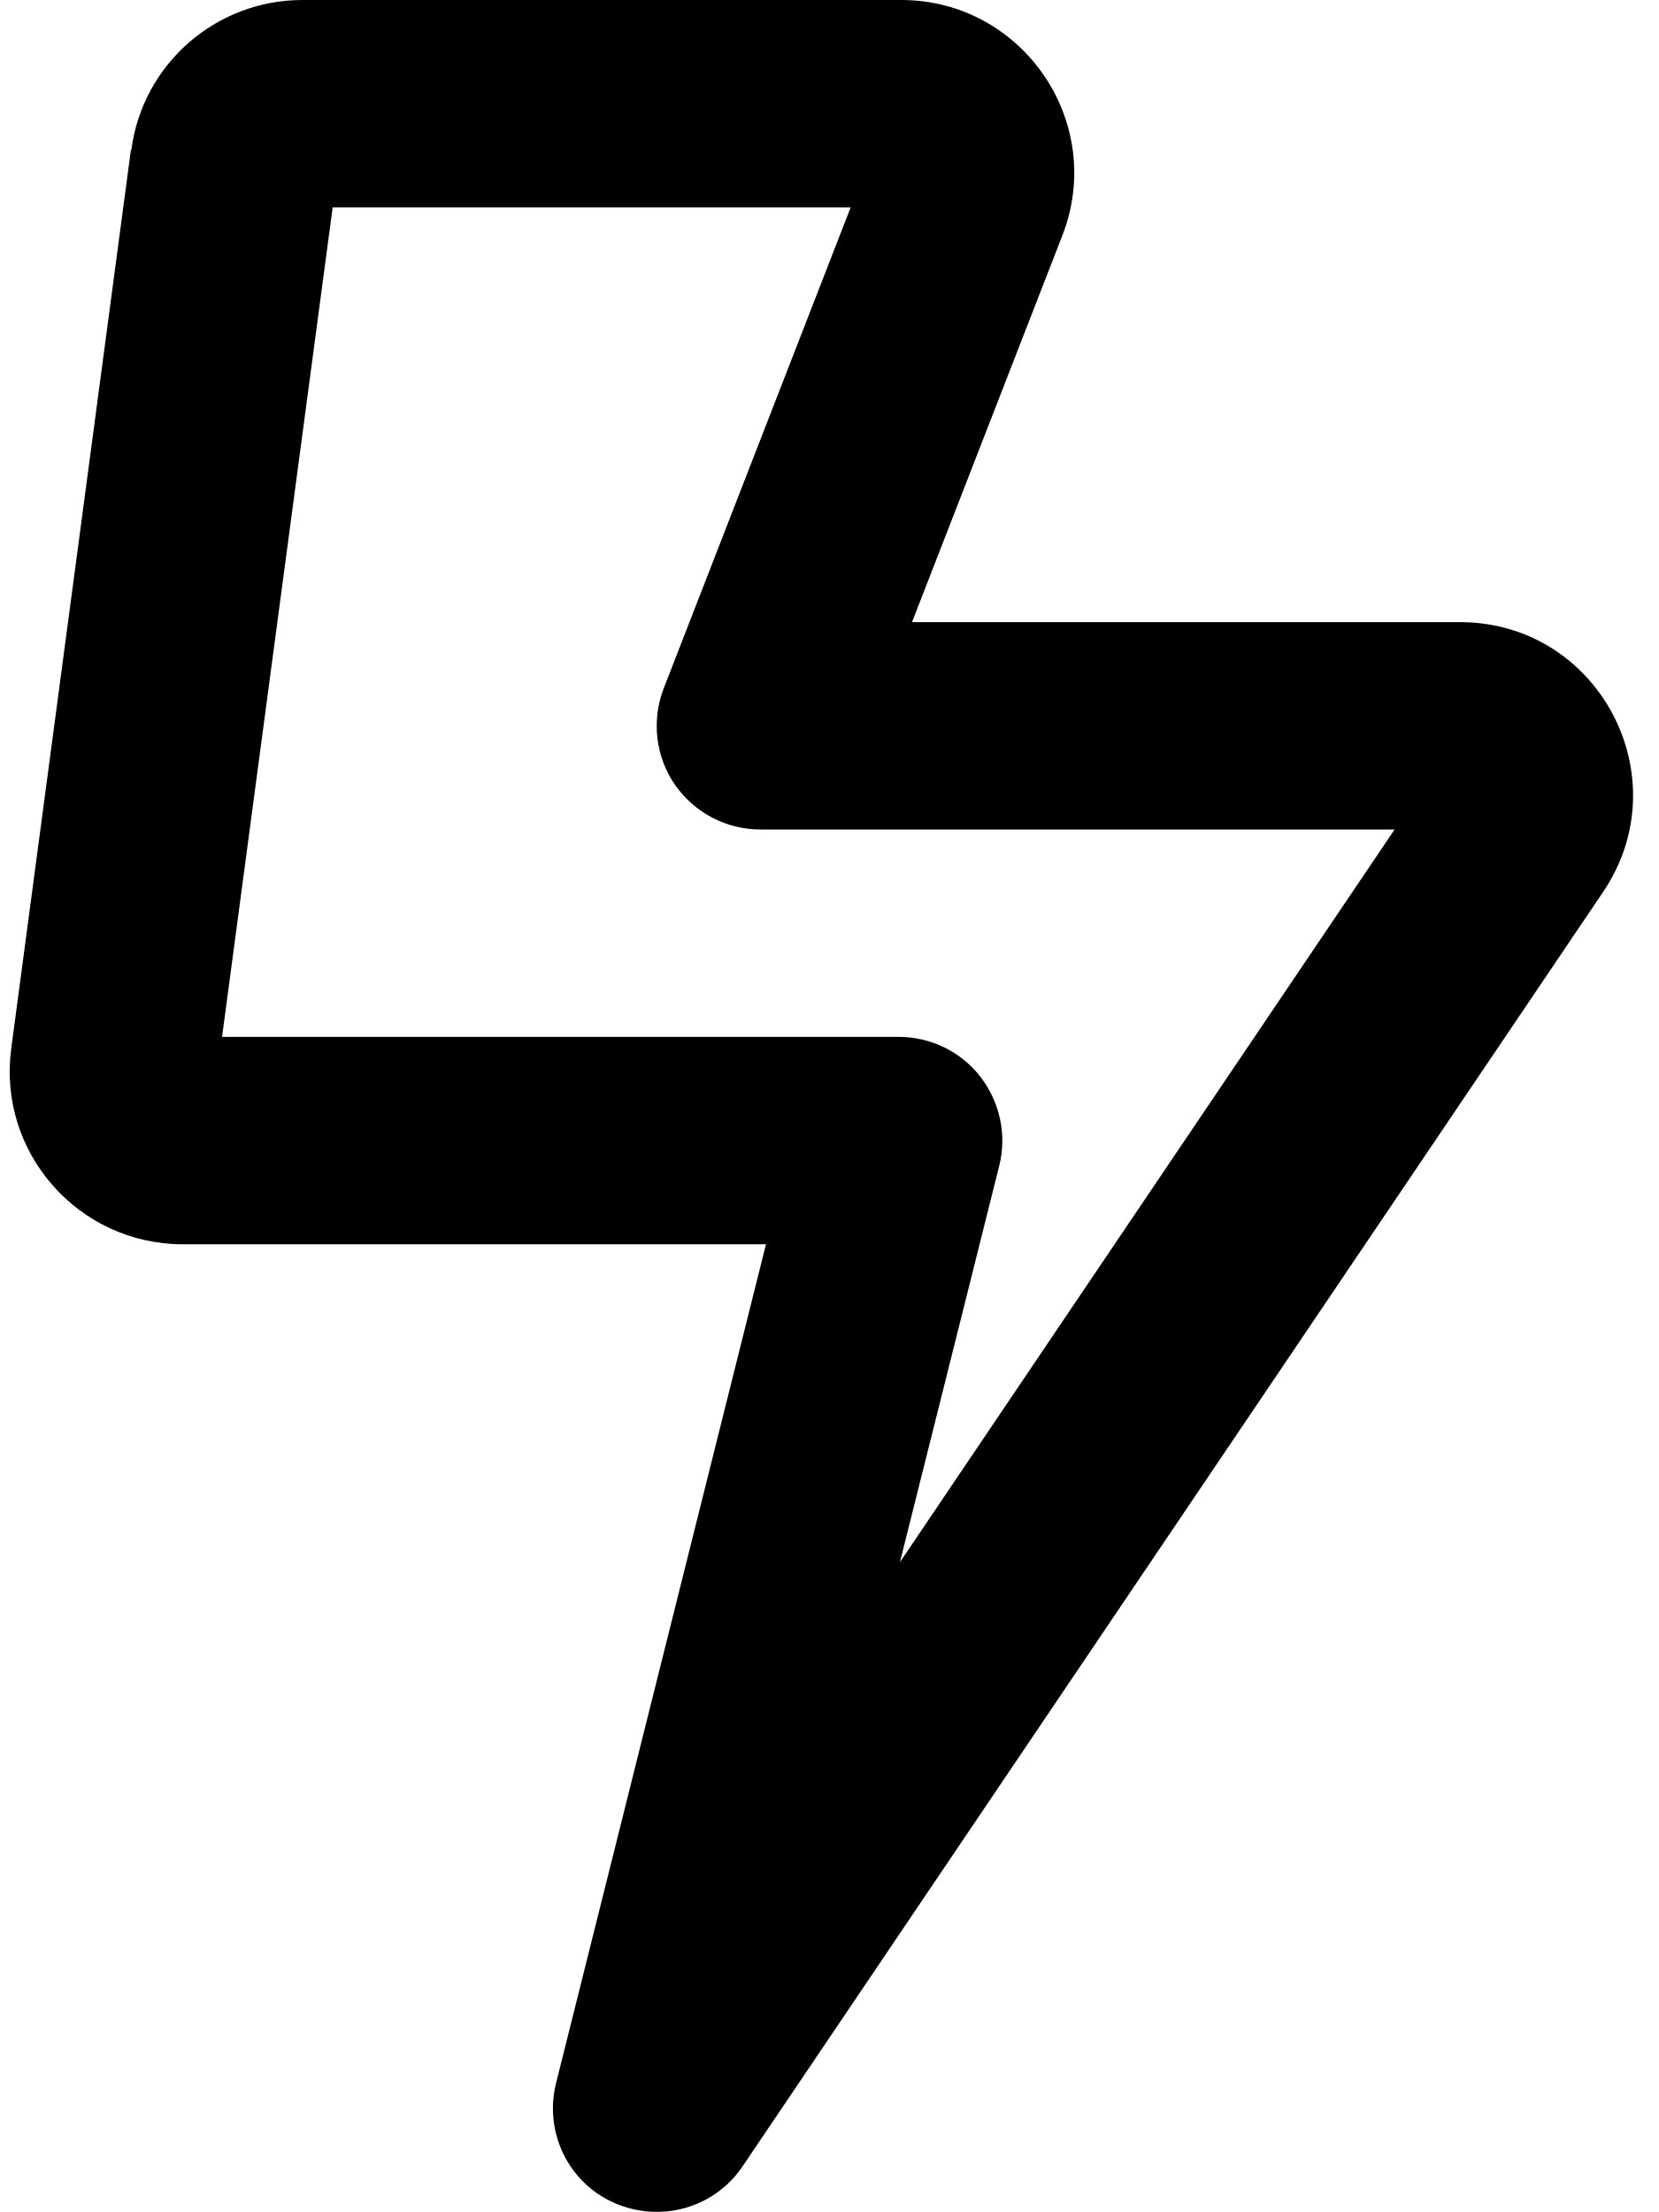
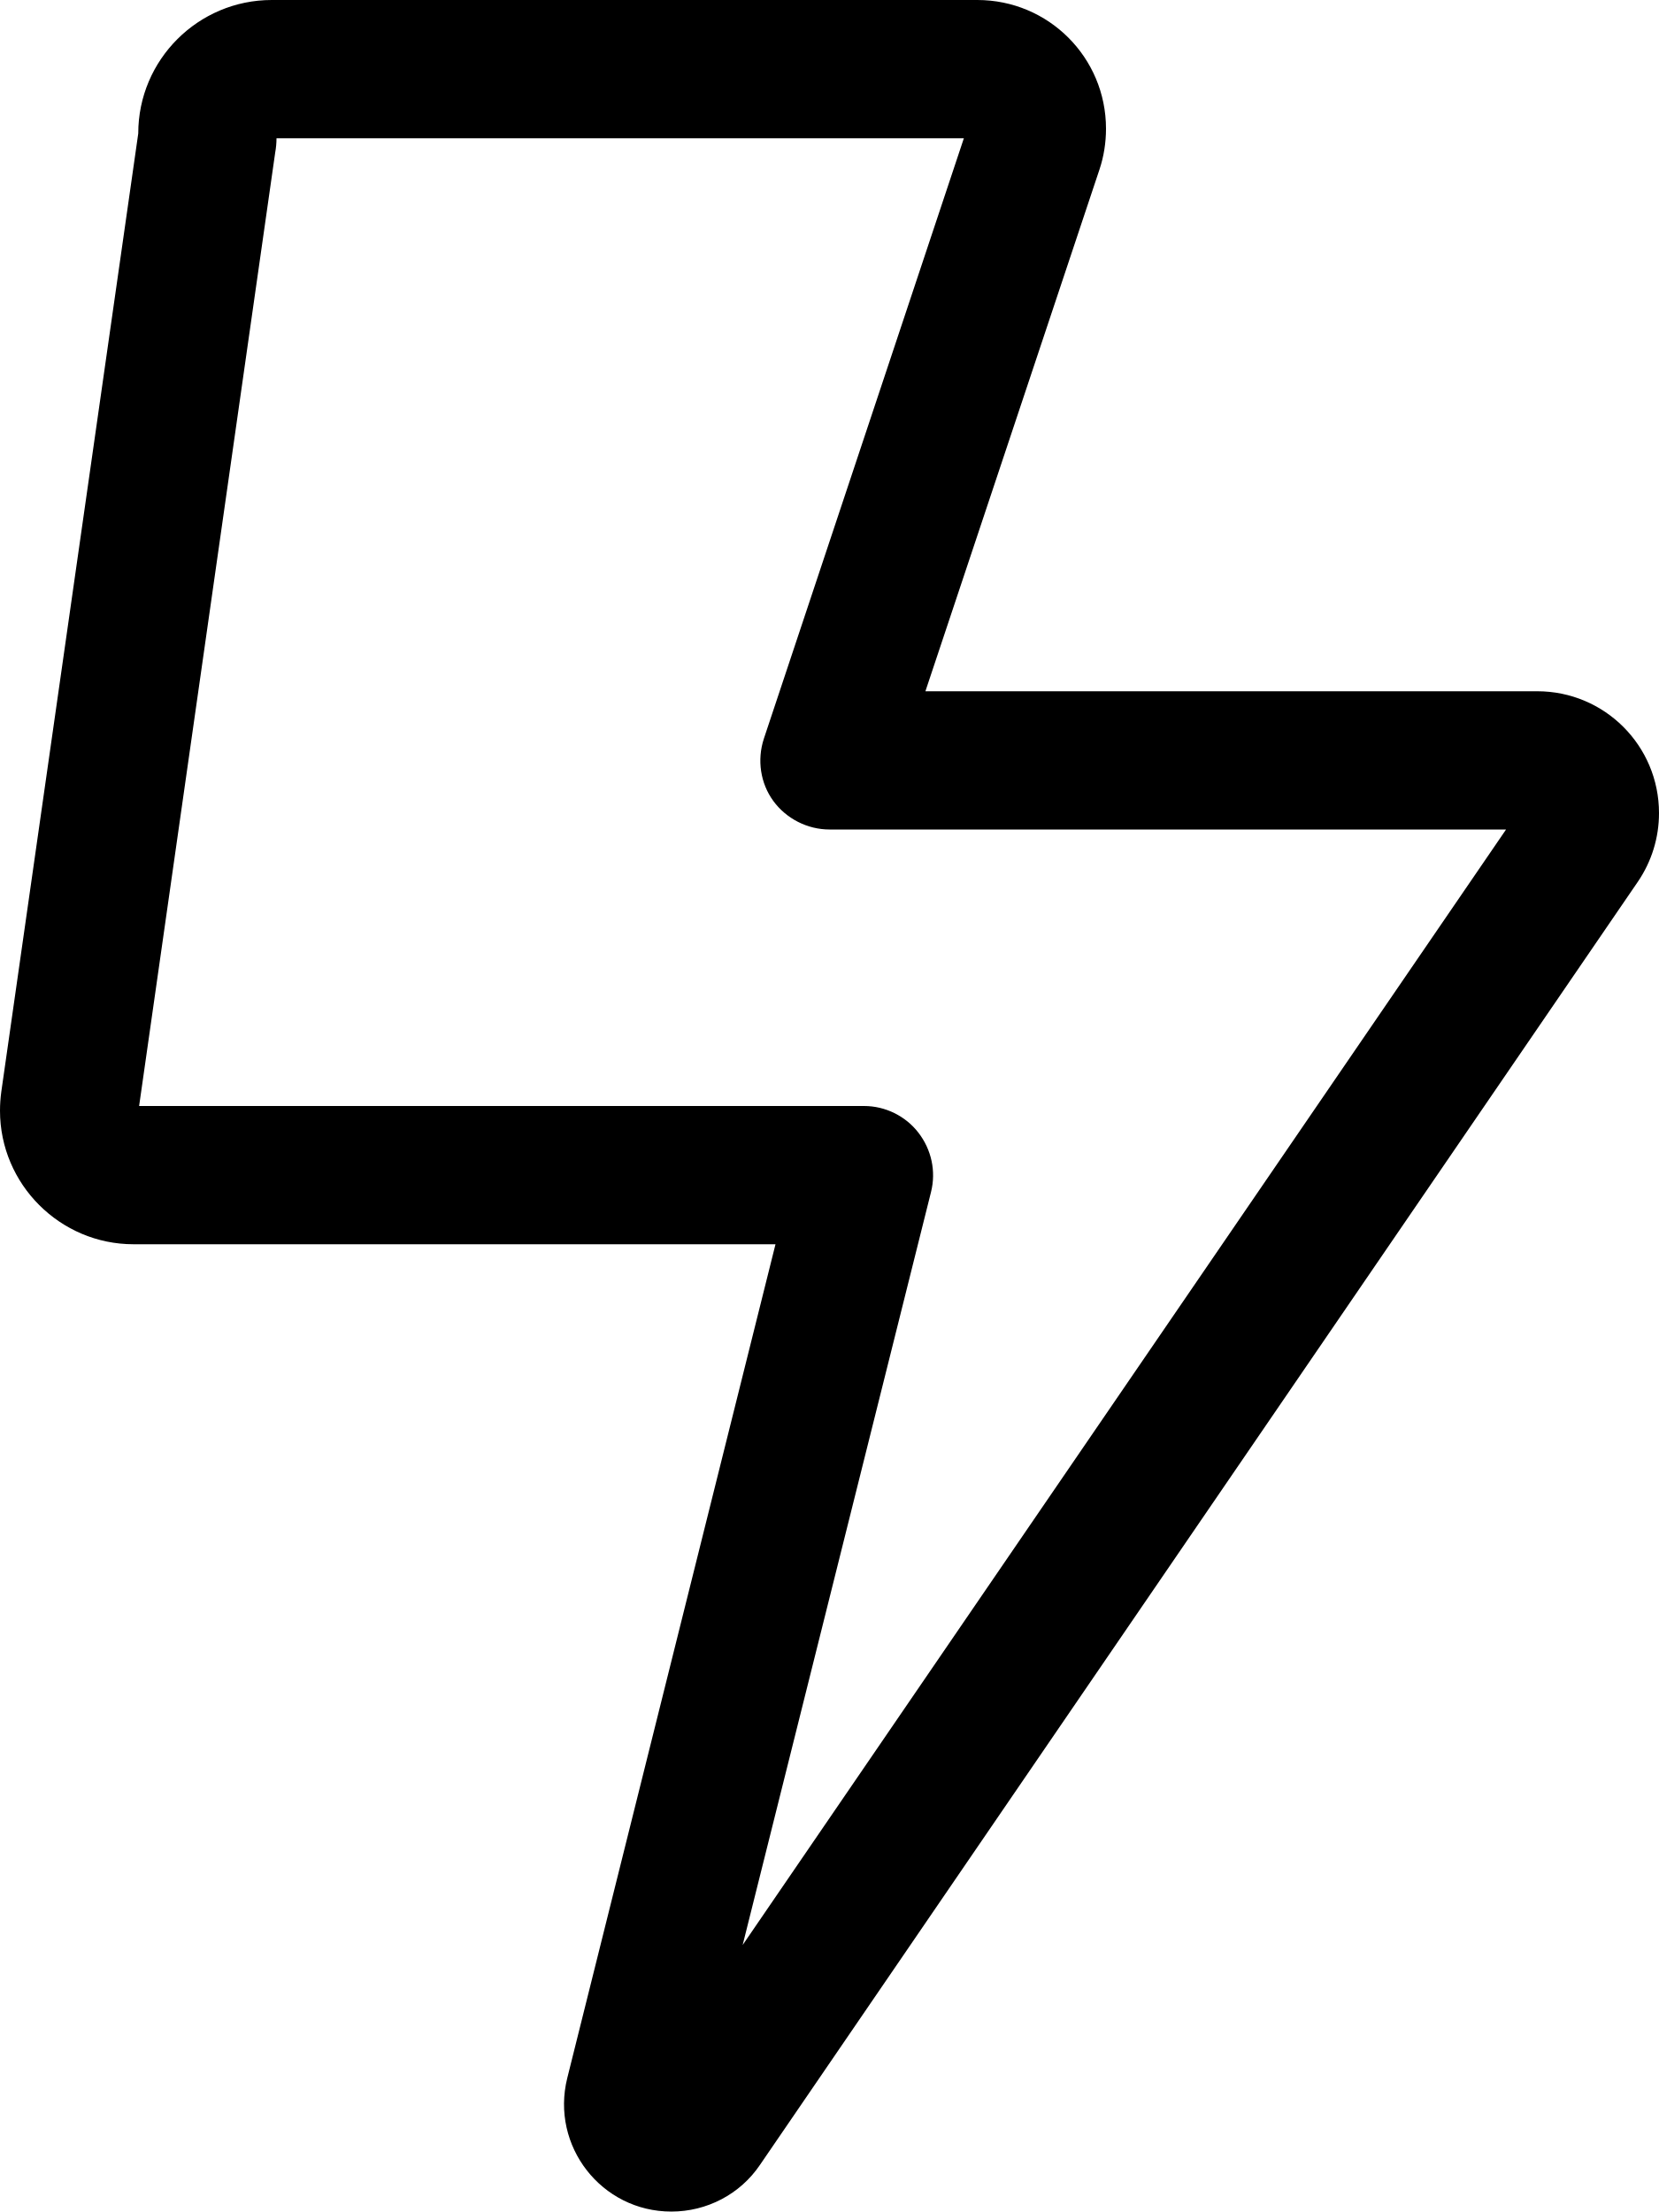
<svg xmlns="http://www.w3.org/2000/svg" viewBox="0 0 384 512">
-   <path d="M77 48L51.4 240H208c7.4 0 14.4 3.4 18.9 9.2s6.2 13.4 4.4 20.6l-23 91.8L322.8 192H176c-7.9 0-15.3-3.9-19.8-10.4s-5.4-14.9-2.6-22.2L196.9 48H77zM30.4 34.7C33 14.8 50 0 70 0H208.6c28.1 0 47.5 28.3 37.3 54.5L211.1 144H337.9c32.1 0 51.1 35.8 33.2 62.4l-199.2 295c-6.5 9.7-19 13.2-29.7 8.5s-16.3-16.4-13.5-27.7L177.3 288H42.3C18.1 288-.6 266.7 2.6 242.7l27.7-208z" />
+   <path d="M32 30.9C32 13.8 45.9 0 62.9 0H226.2C242.7 0 256 13.3 256 29.8c0 3.2-.5 6.4-1.5 9.4L214.2 160H355.8c15.6 0 28.2 12.6 28.2 28.2c0 5.7-1.7 11.2-4.9 15.9l-203.2 297c-4.6 6.8-12.3 10.8-20.5 10.8c-16.2 0-28-15.2-24.1-30.9L179.5 288H30.9C13.9 288 0 274.1 0 257.1c0-1.5 .1-2.9 .3-4.4L32 30.9zM64 32c0 1.1-.1 2.2-.3 3.3L32.2 256H200c4.9 0 9.6 2.3 12.6 6.2s4.1 8.9 2.9 13.7L171.9 450.2 348.6 192H192c-5.1 0-10-2.5-13-6.6s-3.8-9.5-2.2-14.4L223.1 32H64z" />
</svg>
